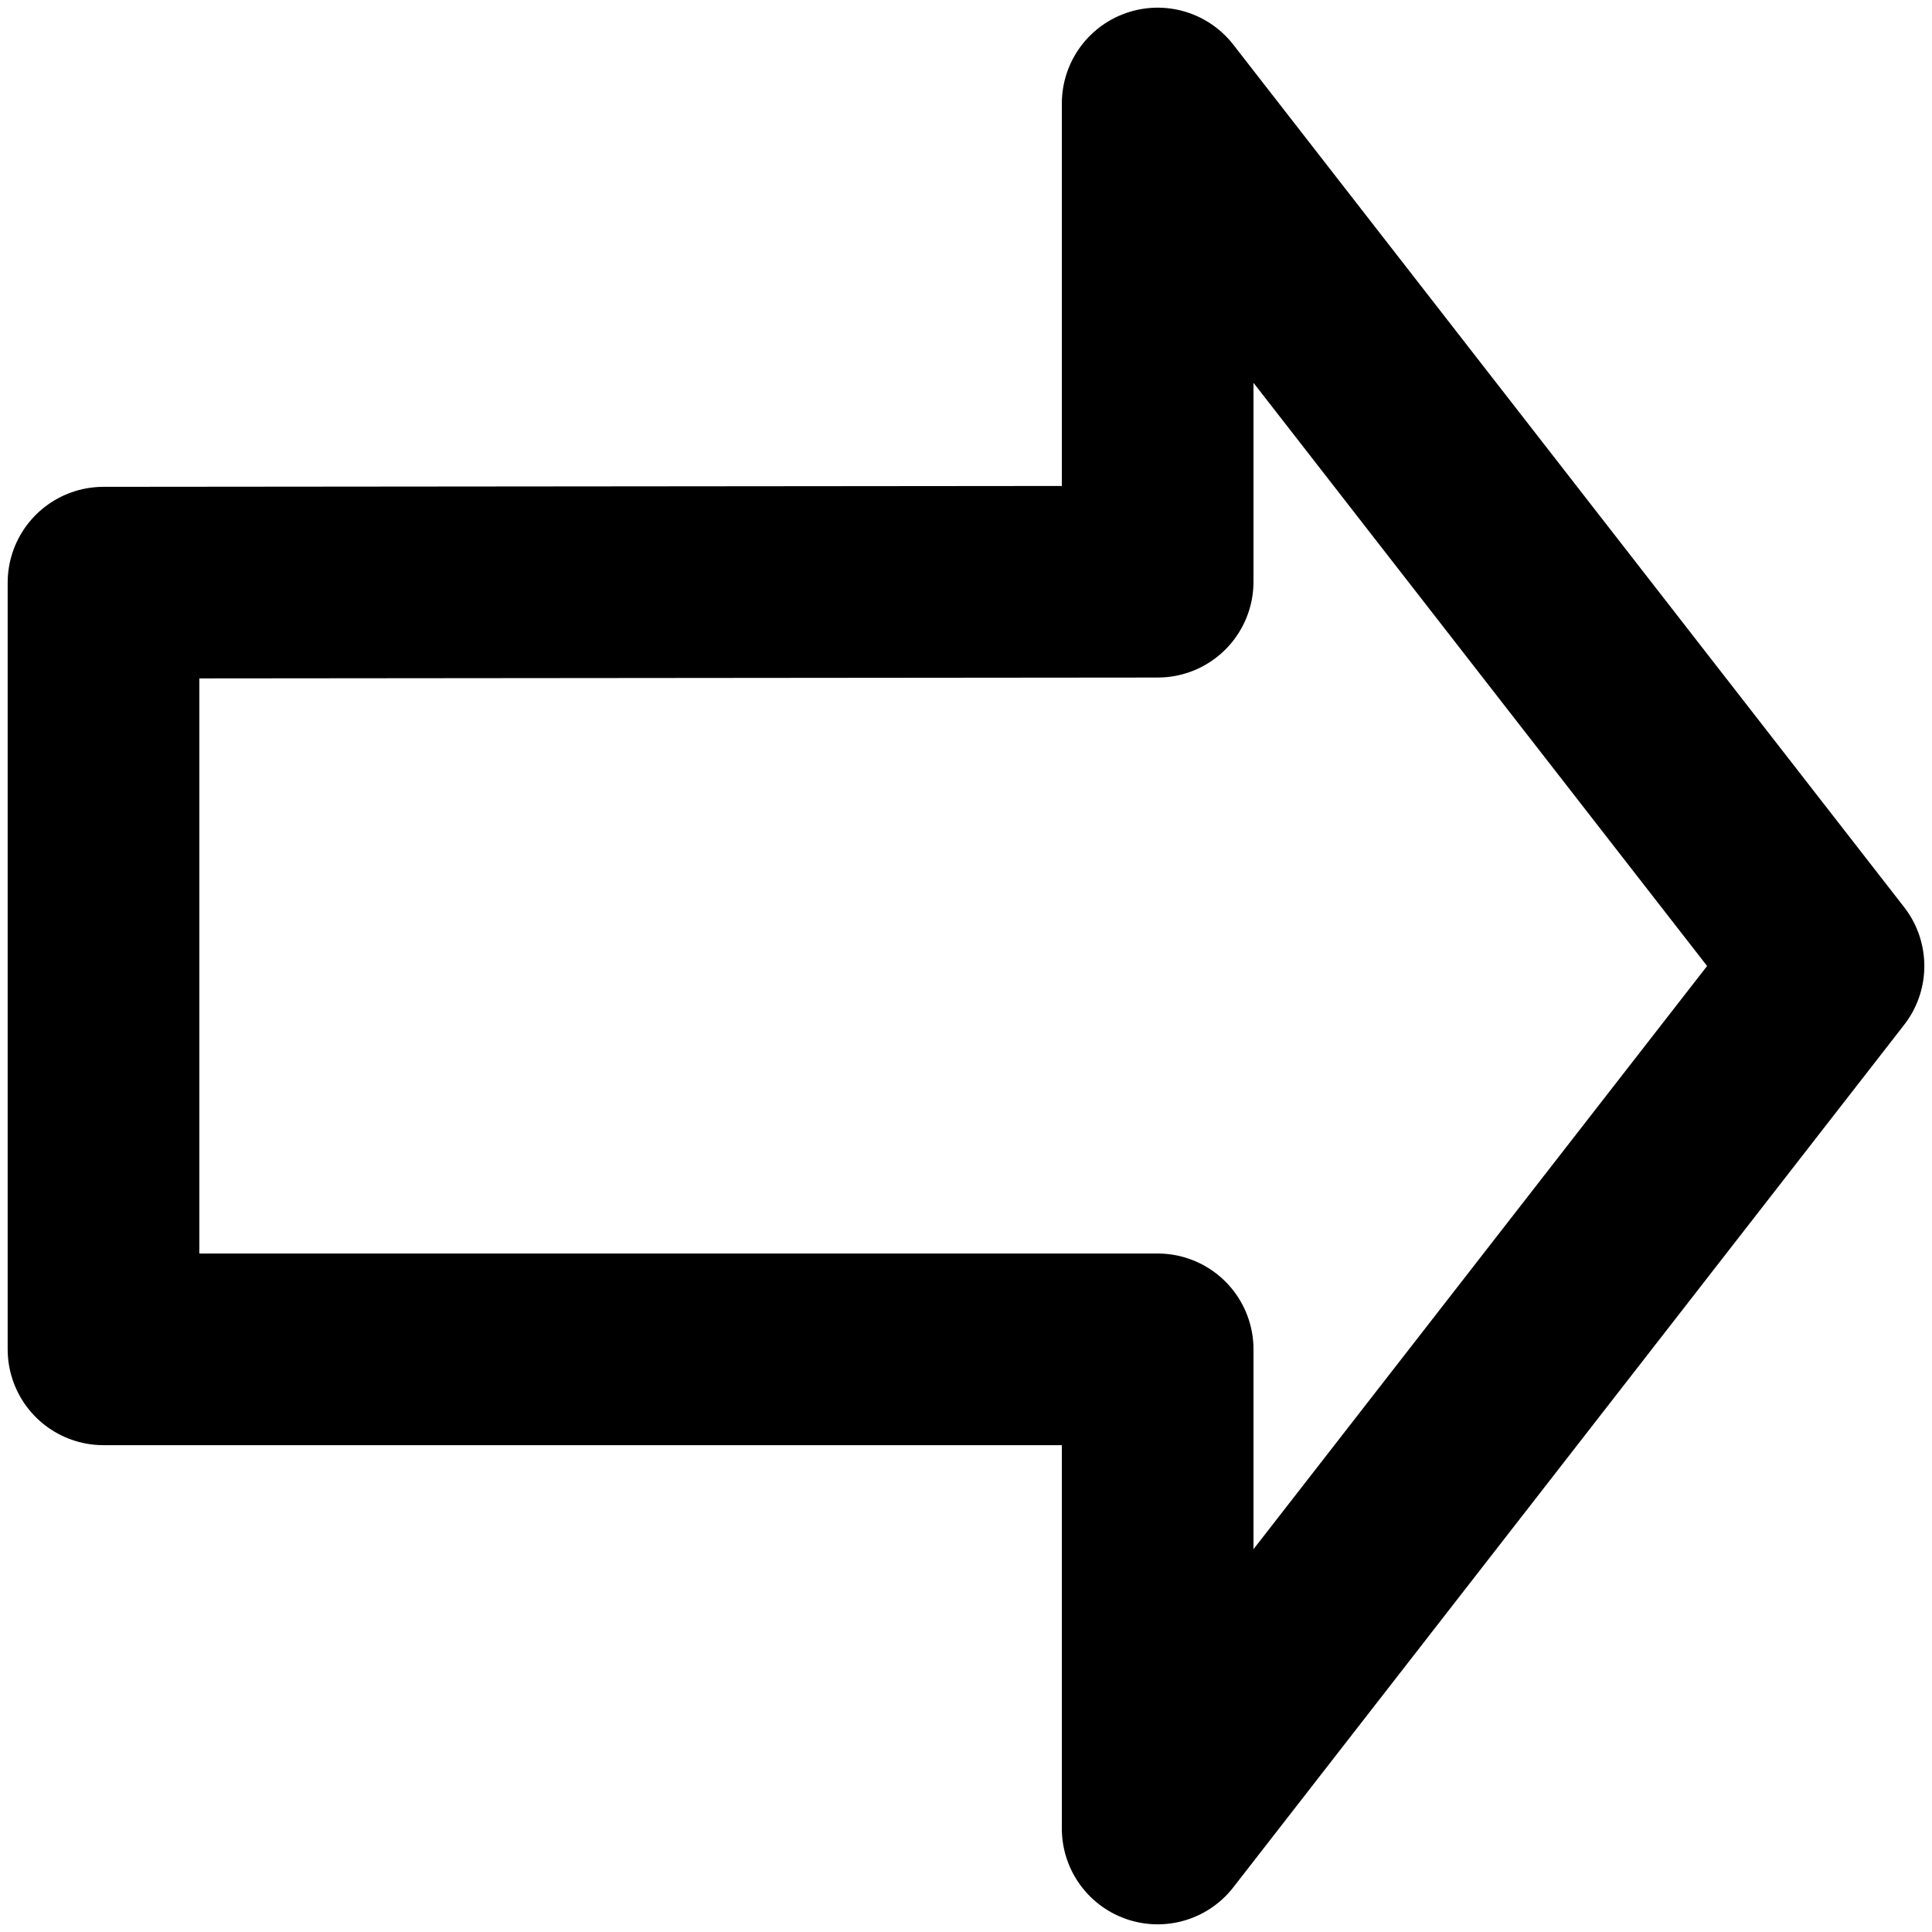
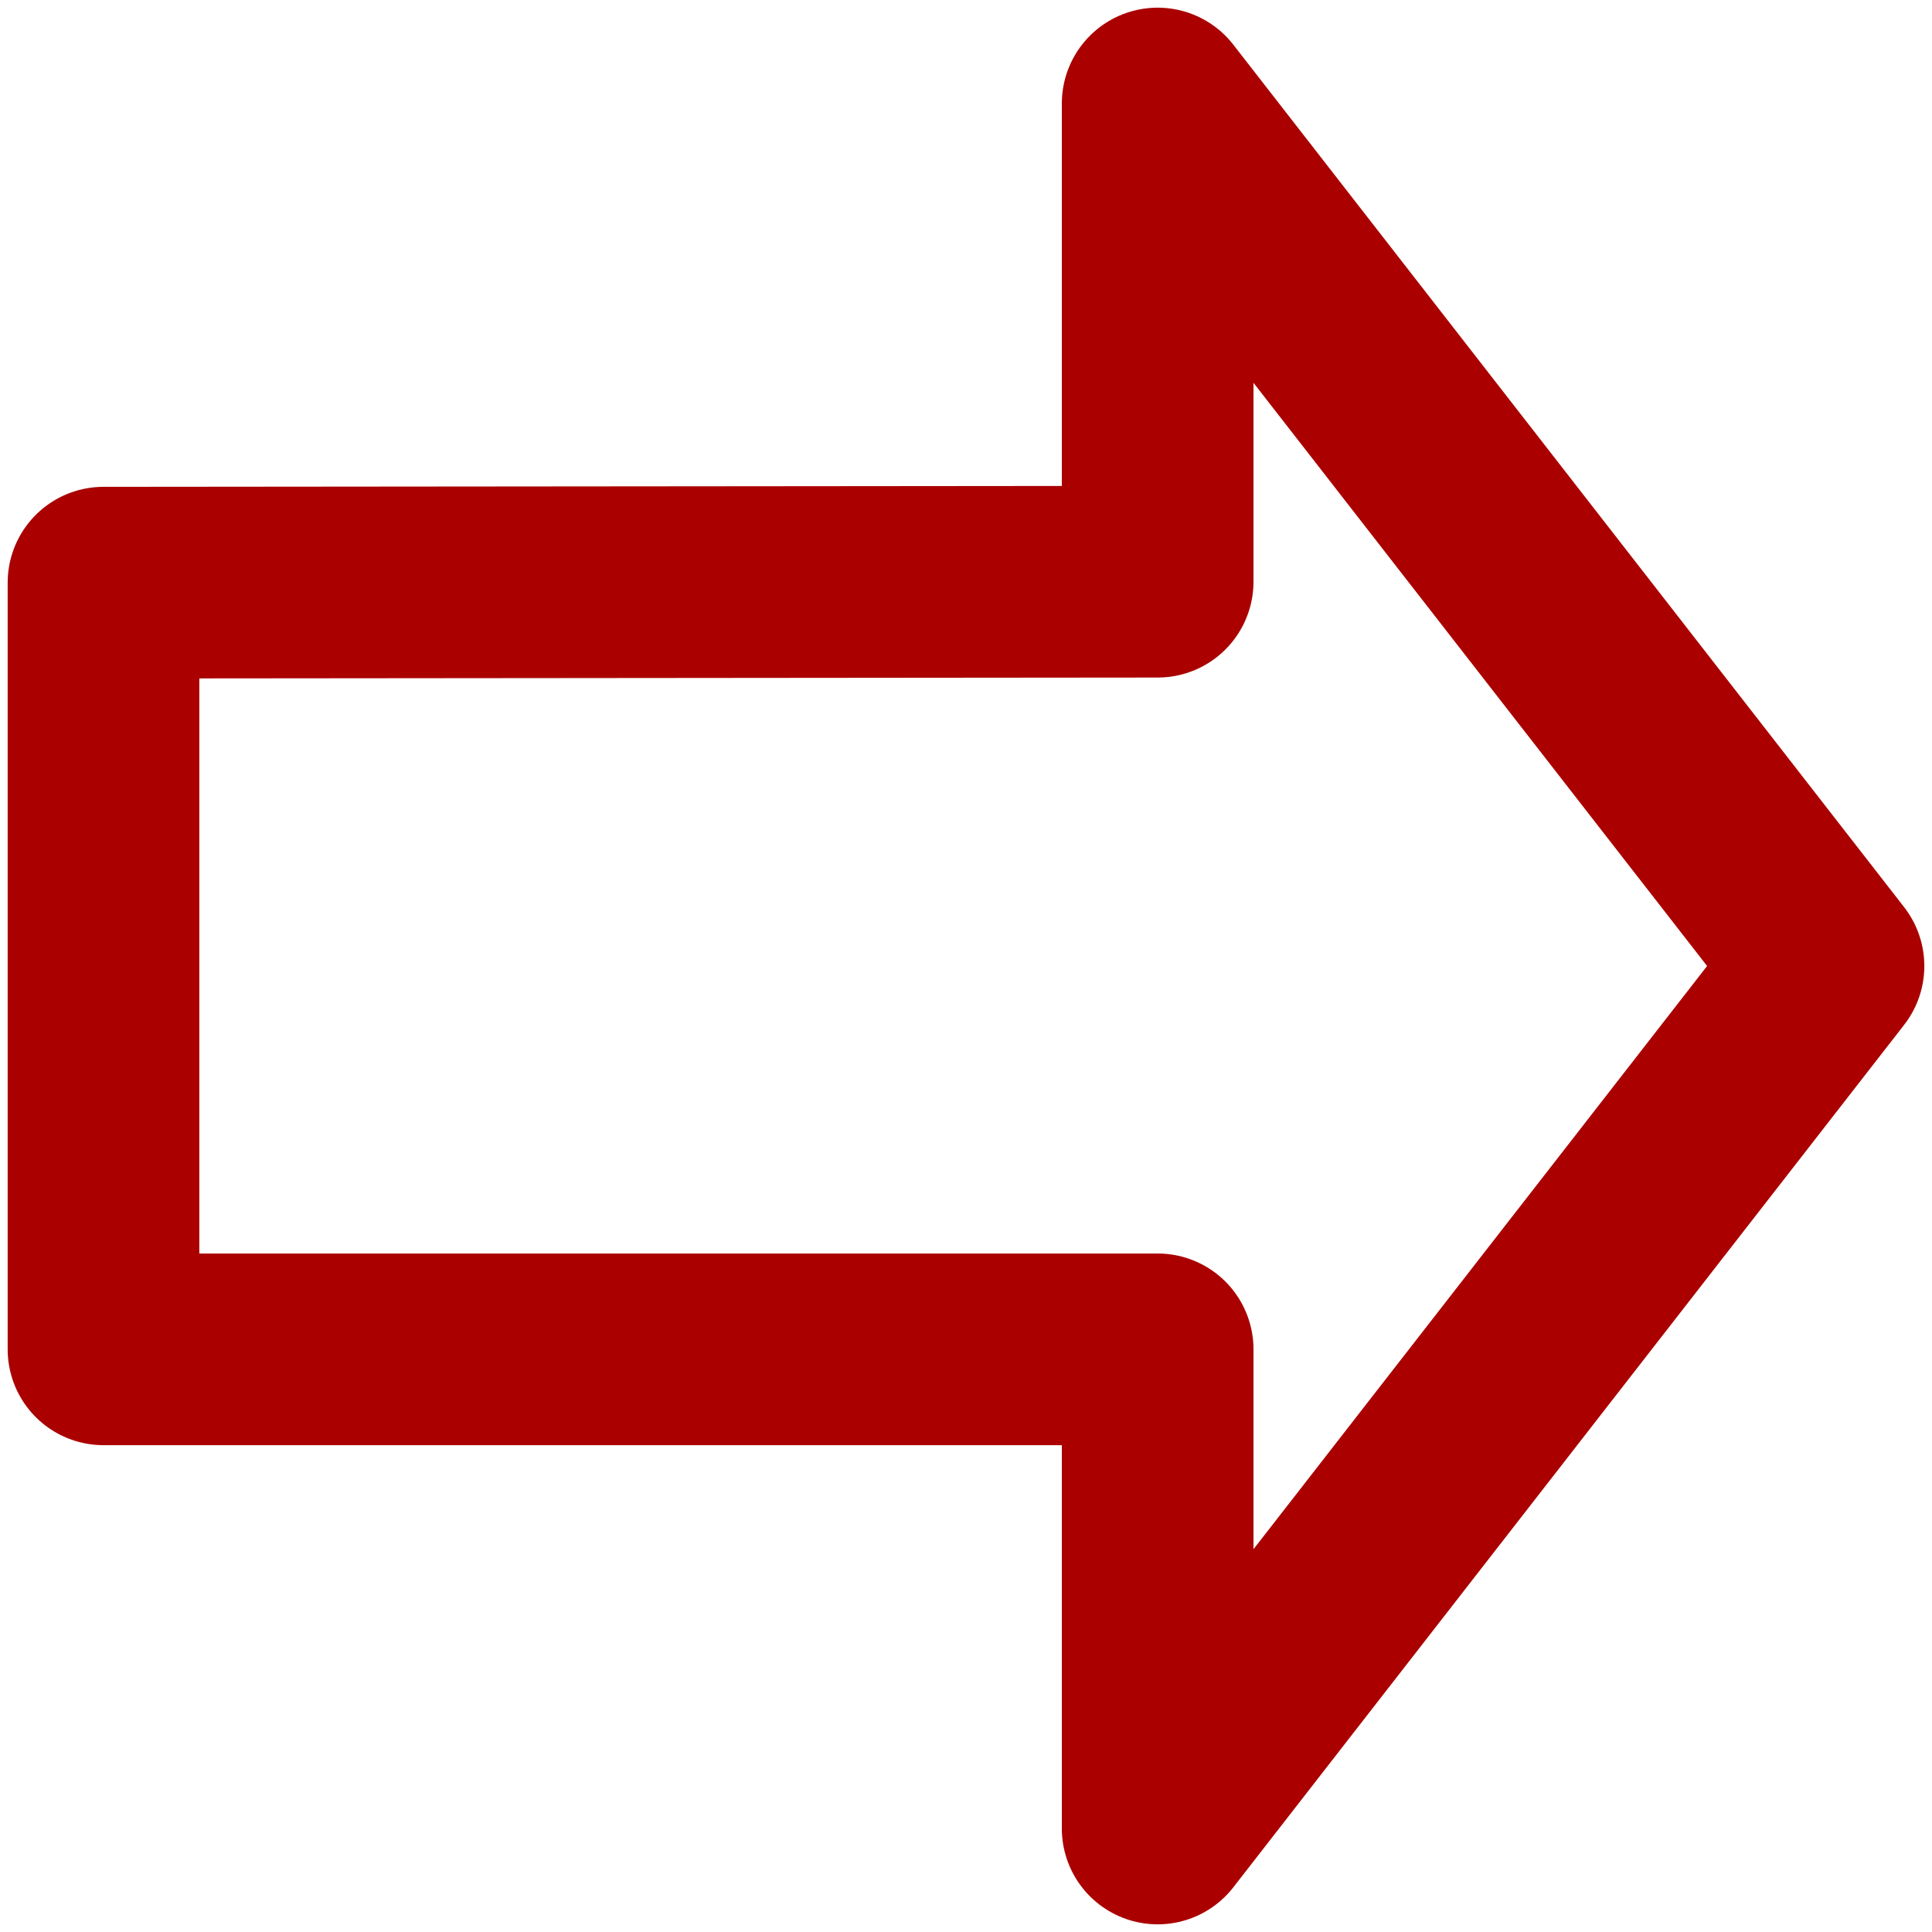
<svg xmlns="http://www.w3.org/2000/svg" width="84" height="84" viewBox="0 0 84 84" fill="none">
-   <path d="M79.5 42L50.333 4.5L50.333 25.292L4.5 25.333L4.5 58.667H50.333V79.5L79.5 42Z" stroke="#000000" stroke-width="8.333" stroke-linecap="round" stroke-linejoin="round" />
+   <path d="M79.5 42L50.333 4.5L50.333 25.292L4.5 25.333L4.5 58.667H50.333V79.5L79.5 42Z" stroke="#aa0000" stroke-width="8.333" stroke-linecap="round" stroke-linejoin="round" />
</svg>
